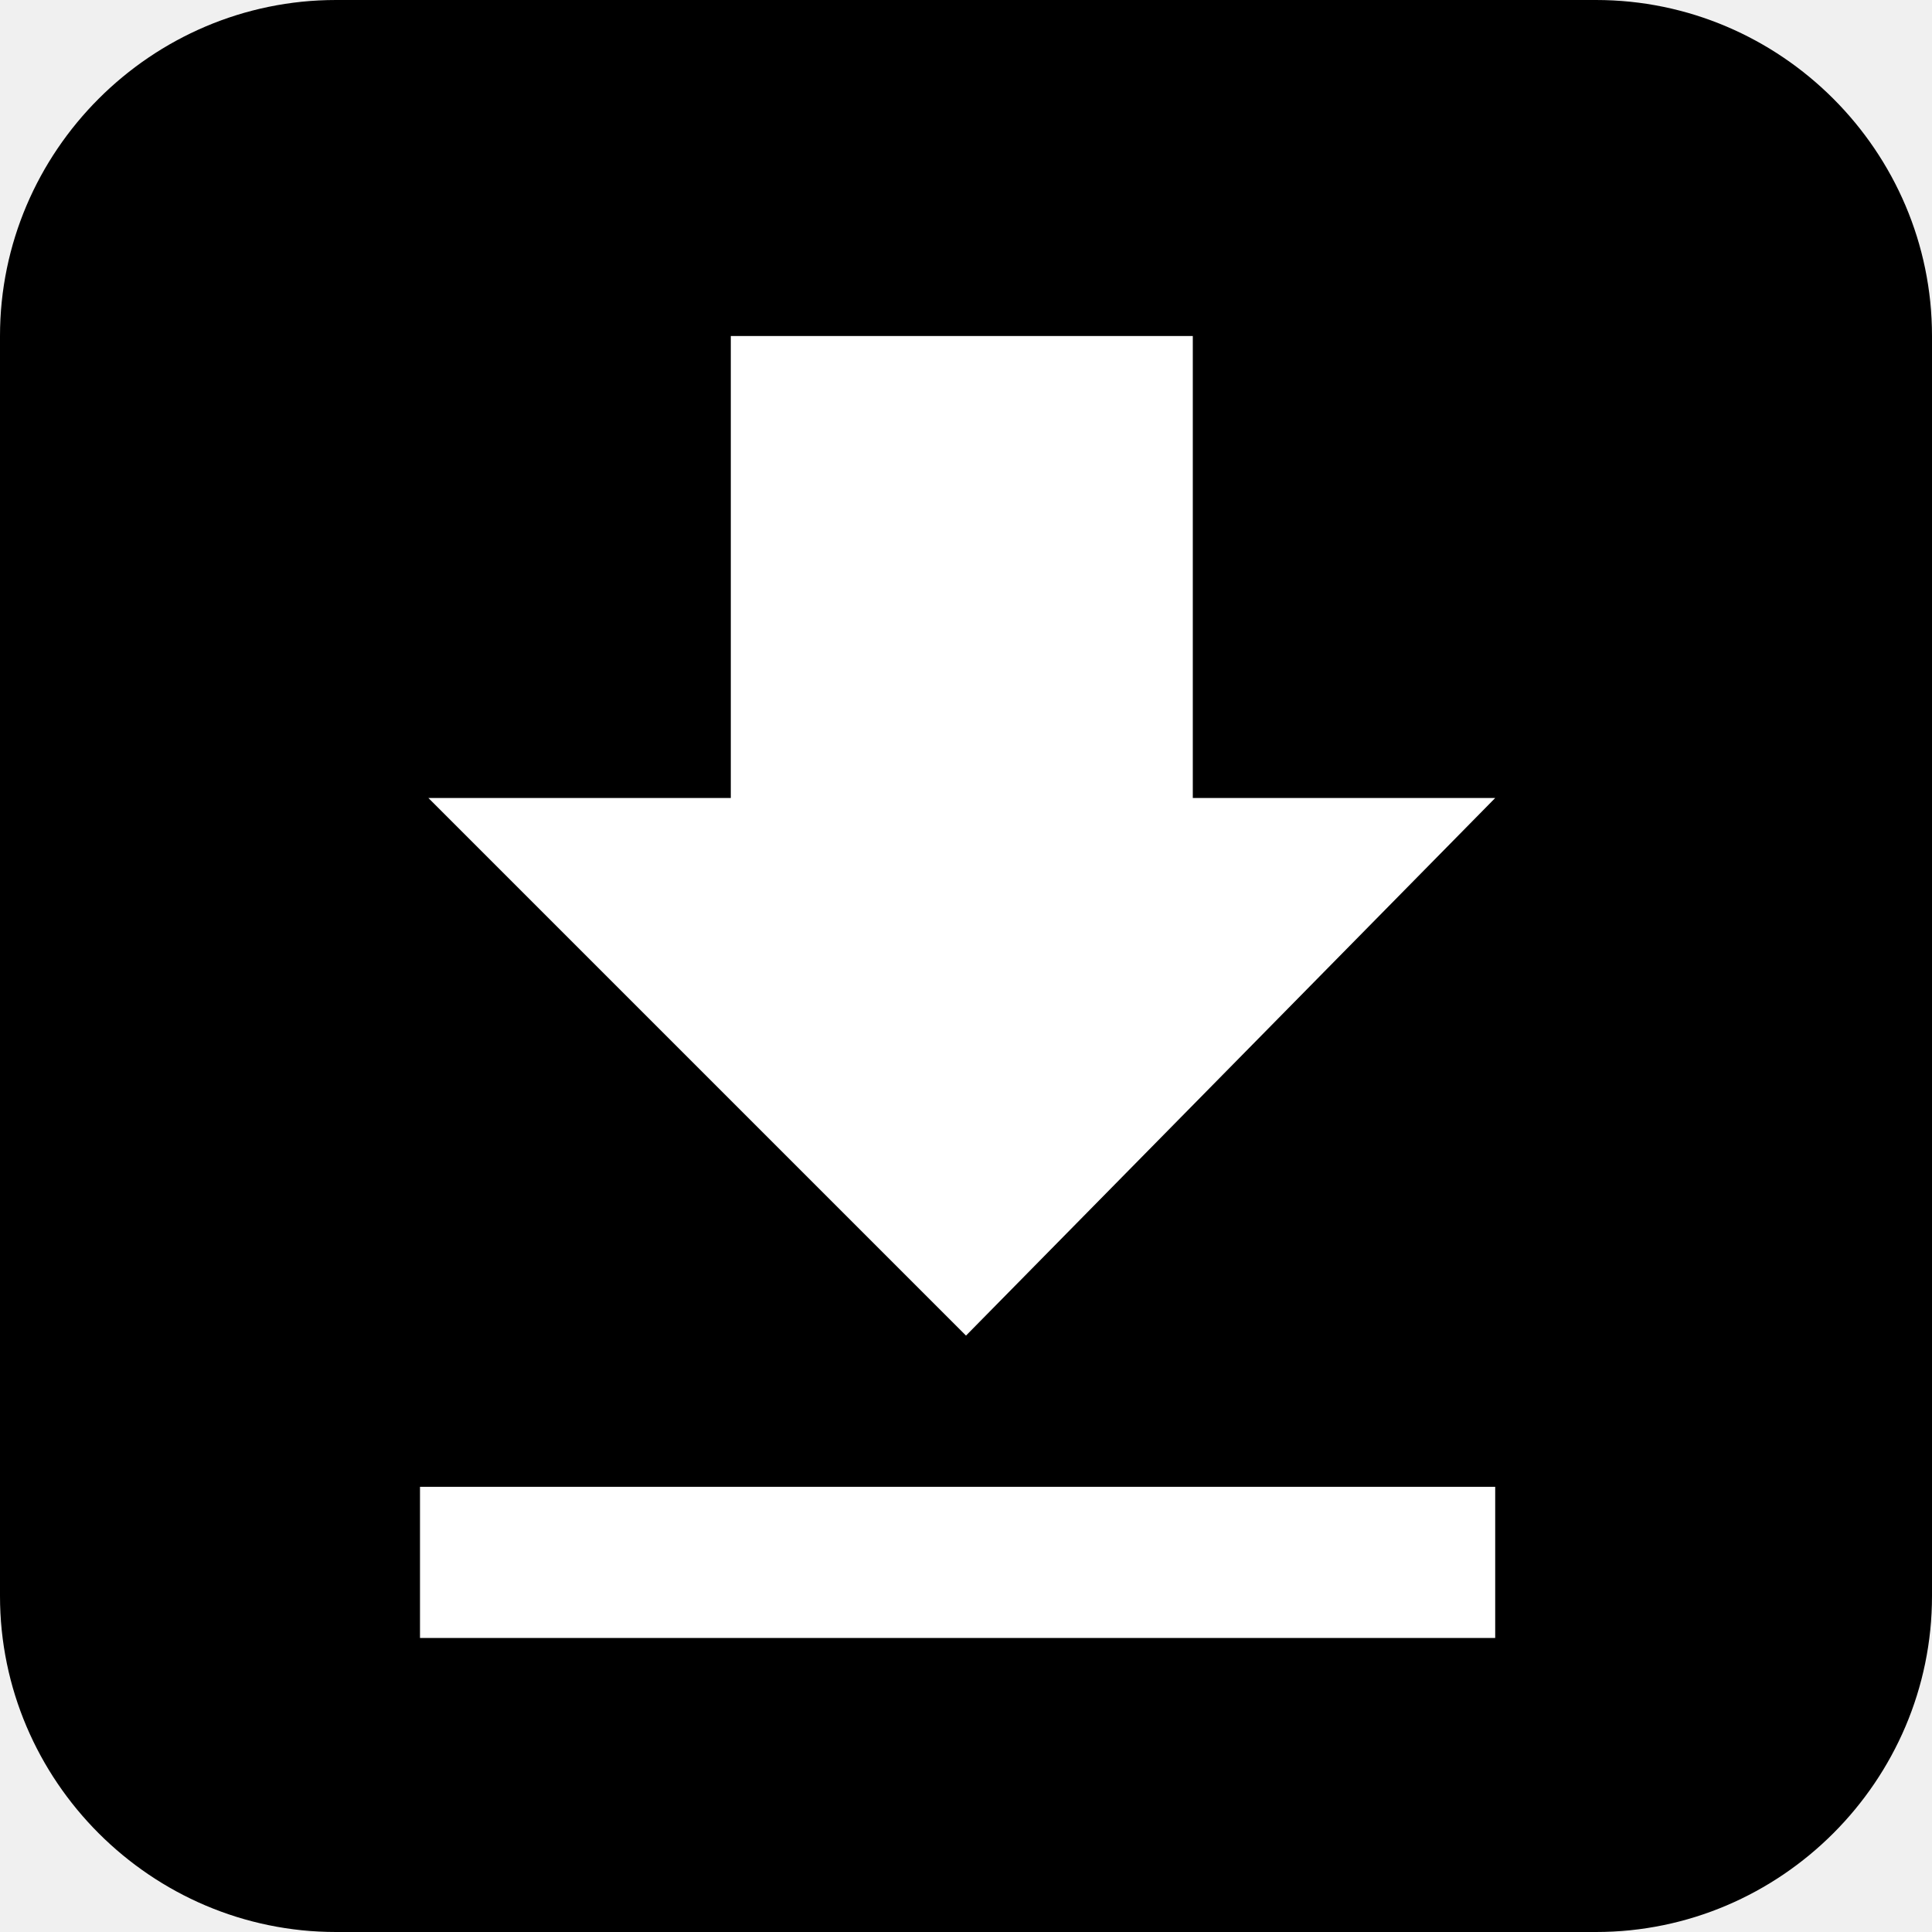
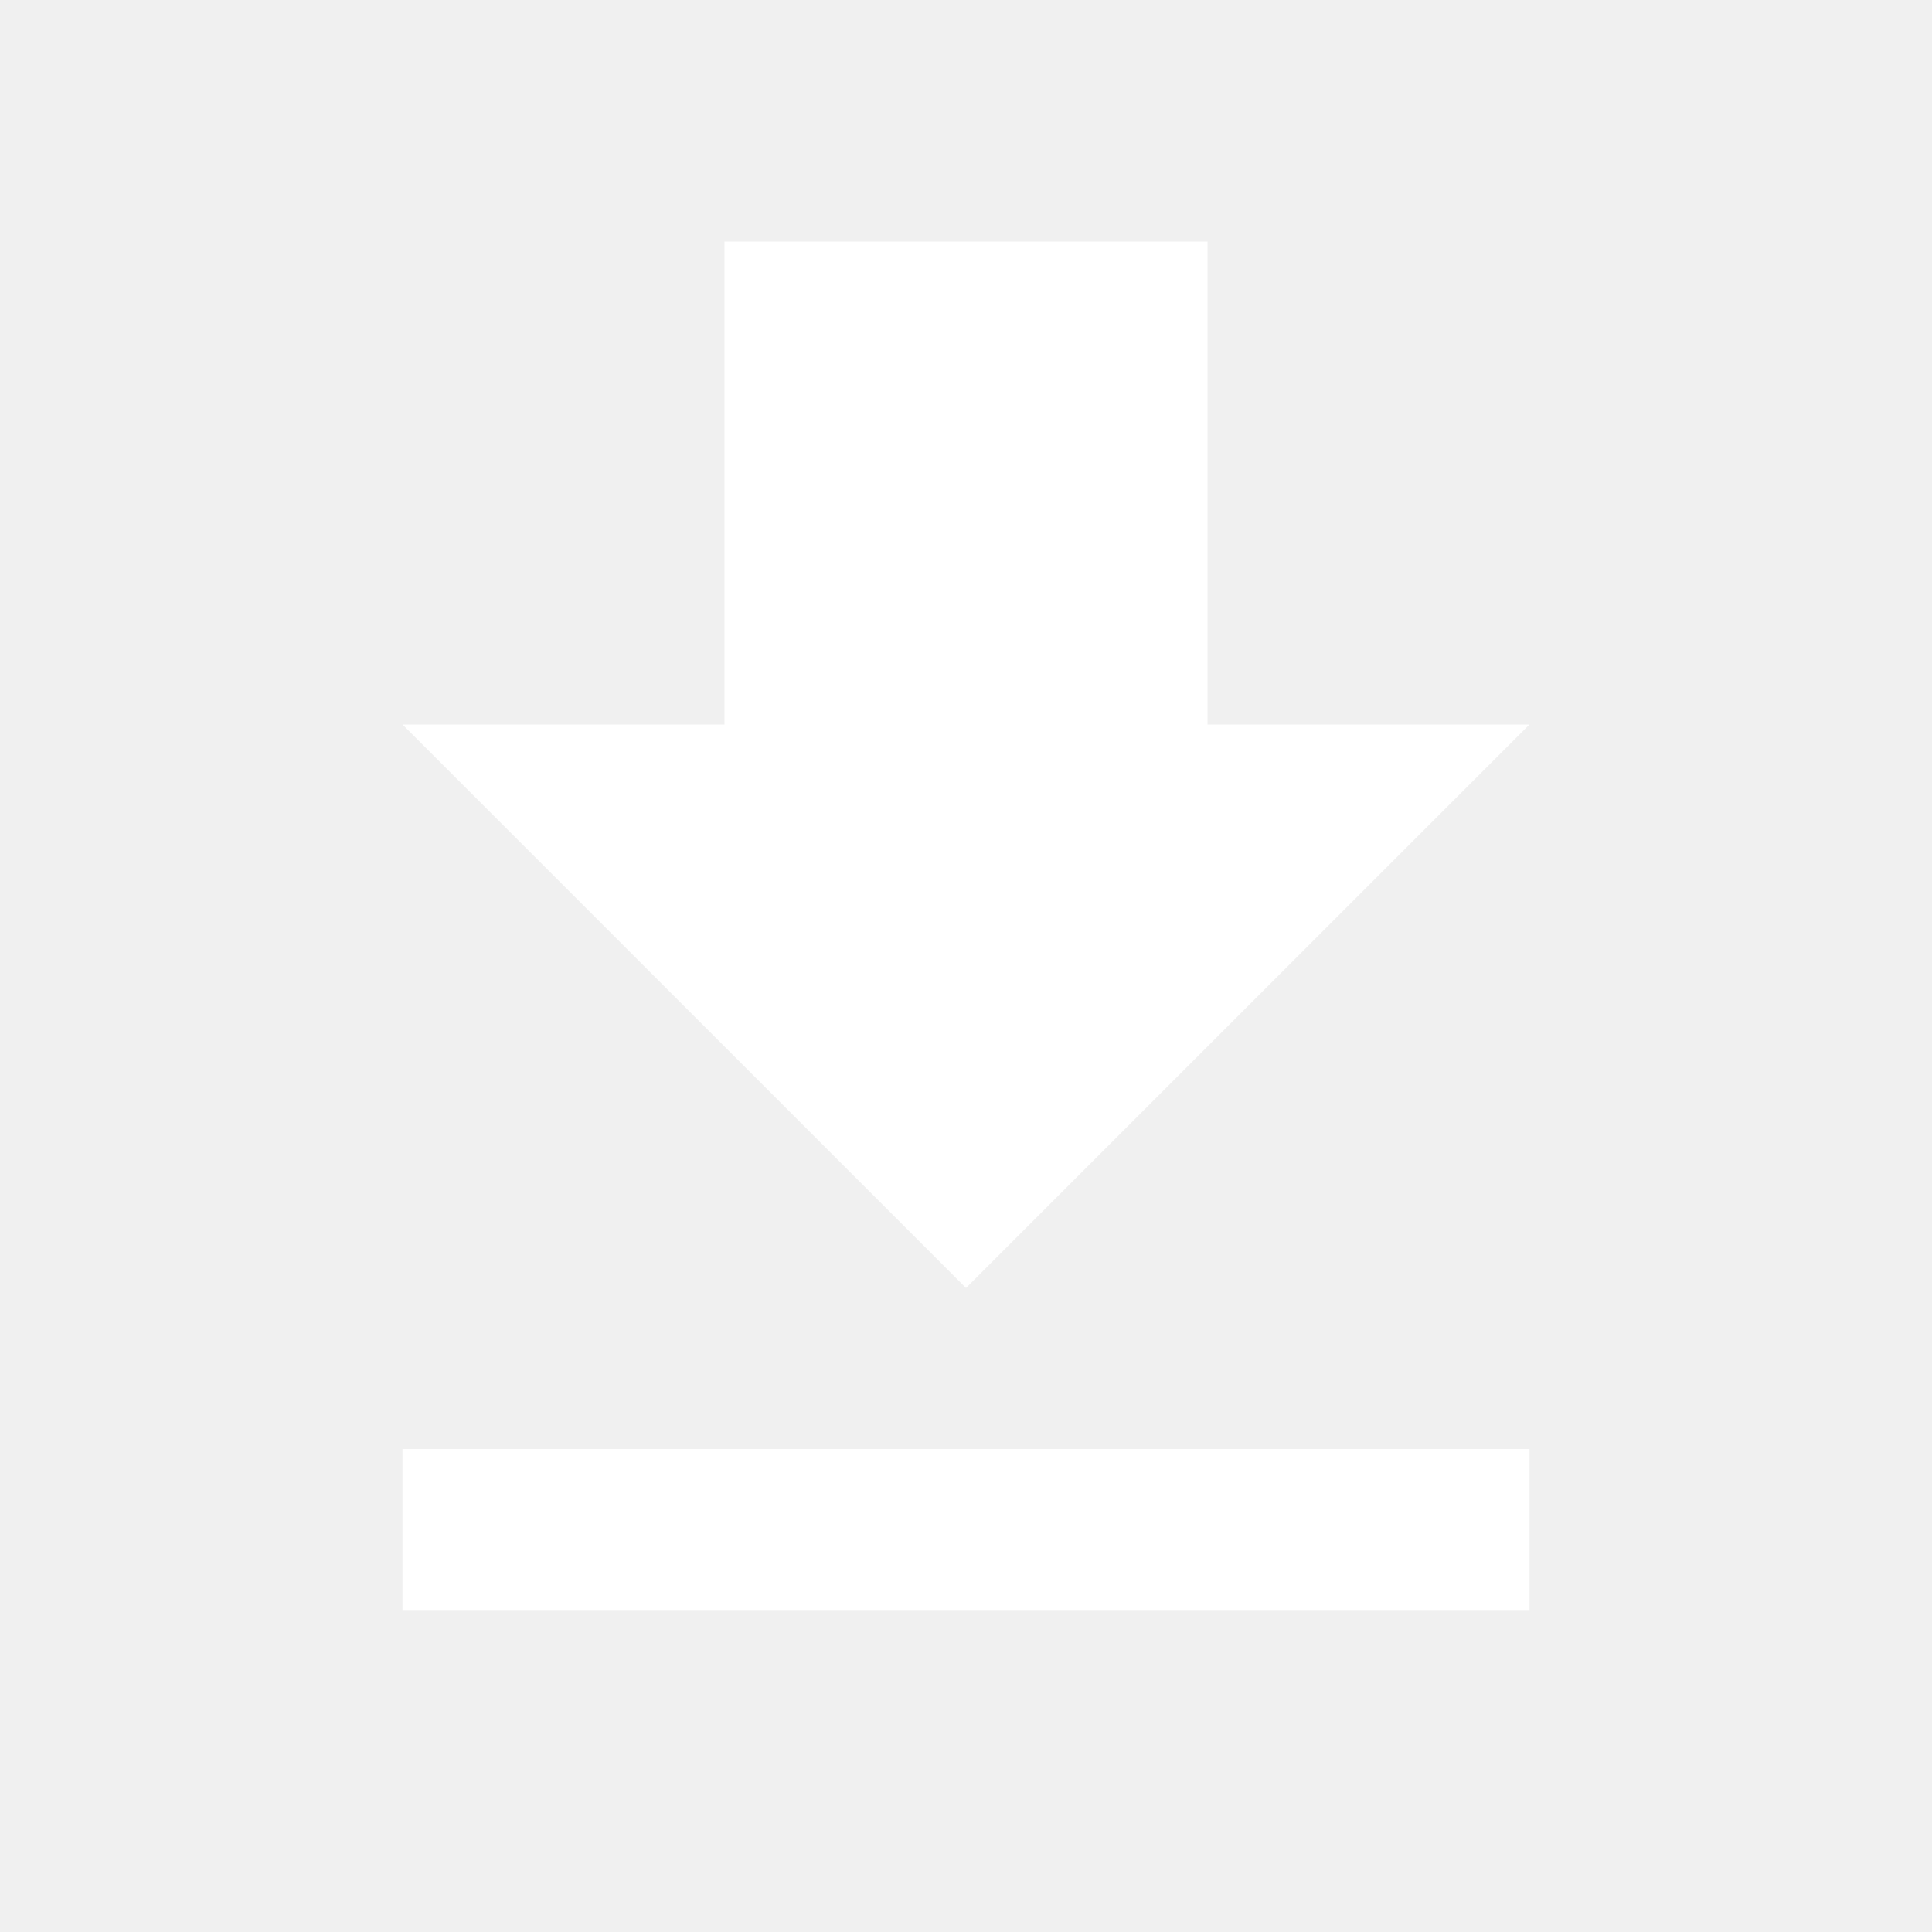
- <svg xmlns="http://www.w3.org/2000/svg" version="1.1" id="Layer_1" x="0px" y="0px" viewBox="0 0 23 23" style="enable-background:new 0 0 23 23;" xml:space="preserve">
+ <svg xmlns="http://www.w3.org/2000/svg" version="1.1" id="Layer_1" x="0px" y="0px" viewBox="0 0 24 24" style="enable-background:new 0 0 24 24;" xml:space="preserve">
  <style type="text/css">
	.st0{fill:#FFFFFF;}
</style>
-   <g id="Download_icon" transform="translate(4187 -5)">
-     <path d="M-4183,5h15c2.2,0,4,1.8,4,4v15c0,2.2-1.8,4-4,4h-15c-2.2,0-4-1.8-4-4V9C-4187,6.8-4185.2,5-4183,5z" />
-     <path class="st0" d="M-4169.2,14.5h-3.6V9h-5.5v5.5h-3.6l6.4,6.4L-4169.2,14.5z M-4182,22.7v1.8h12.8v-1.8H-4182z" />
+   <g>
+     <path class="st0" d="M5,20h14v-2H5 M19,9h-4V3H9v6H5l7,7L19,9z" />
  </g>
</svg>
